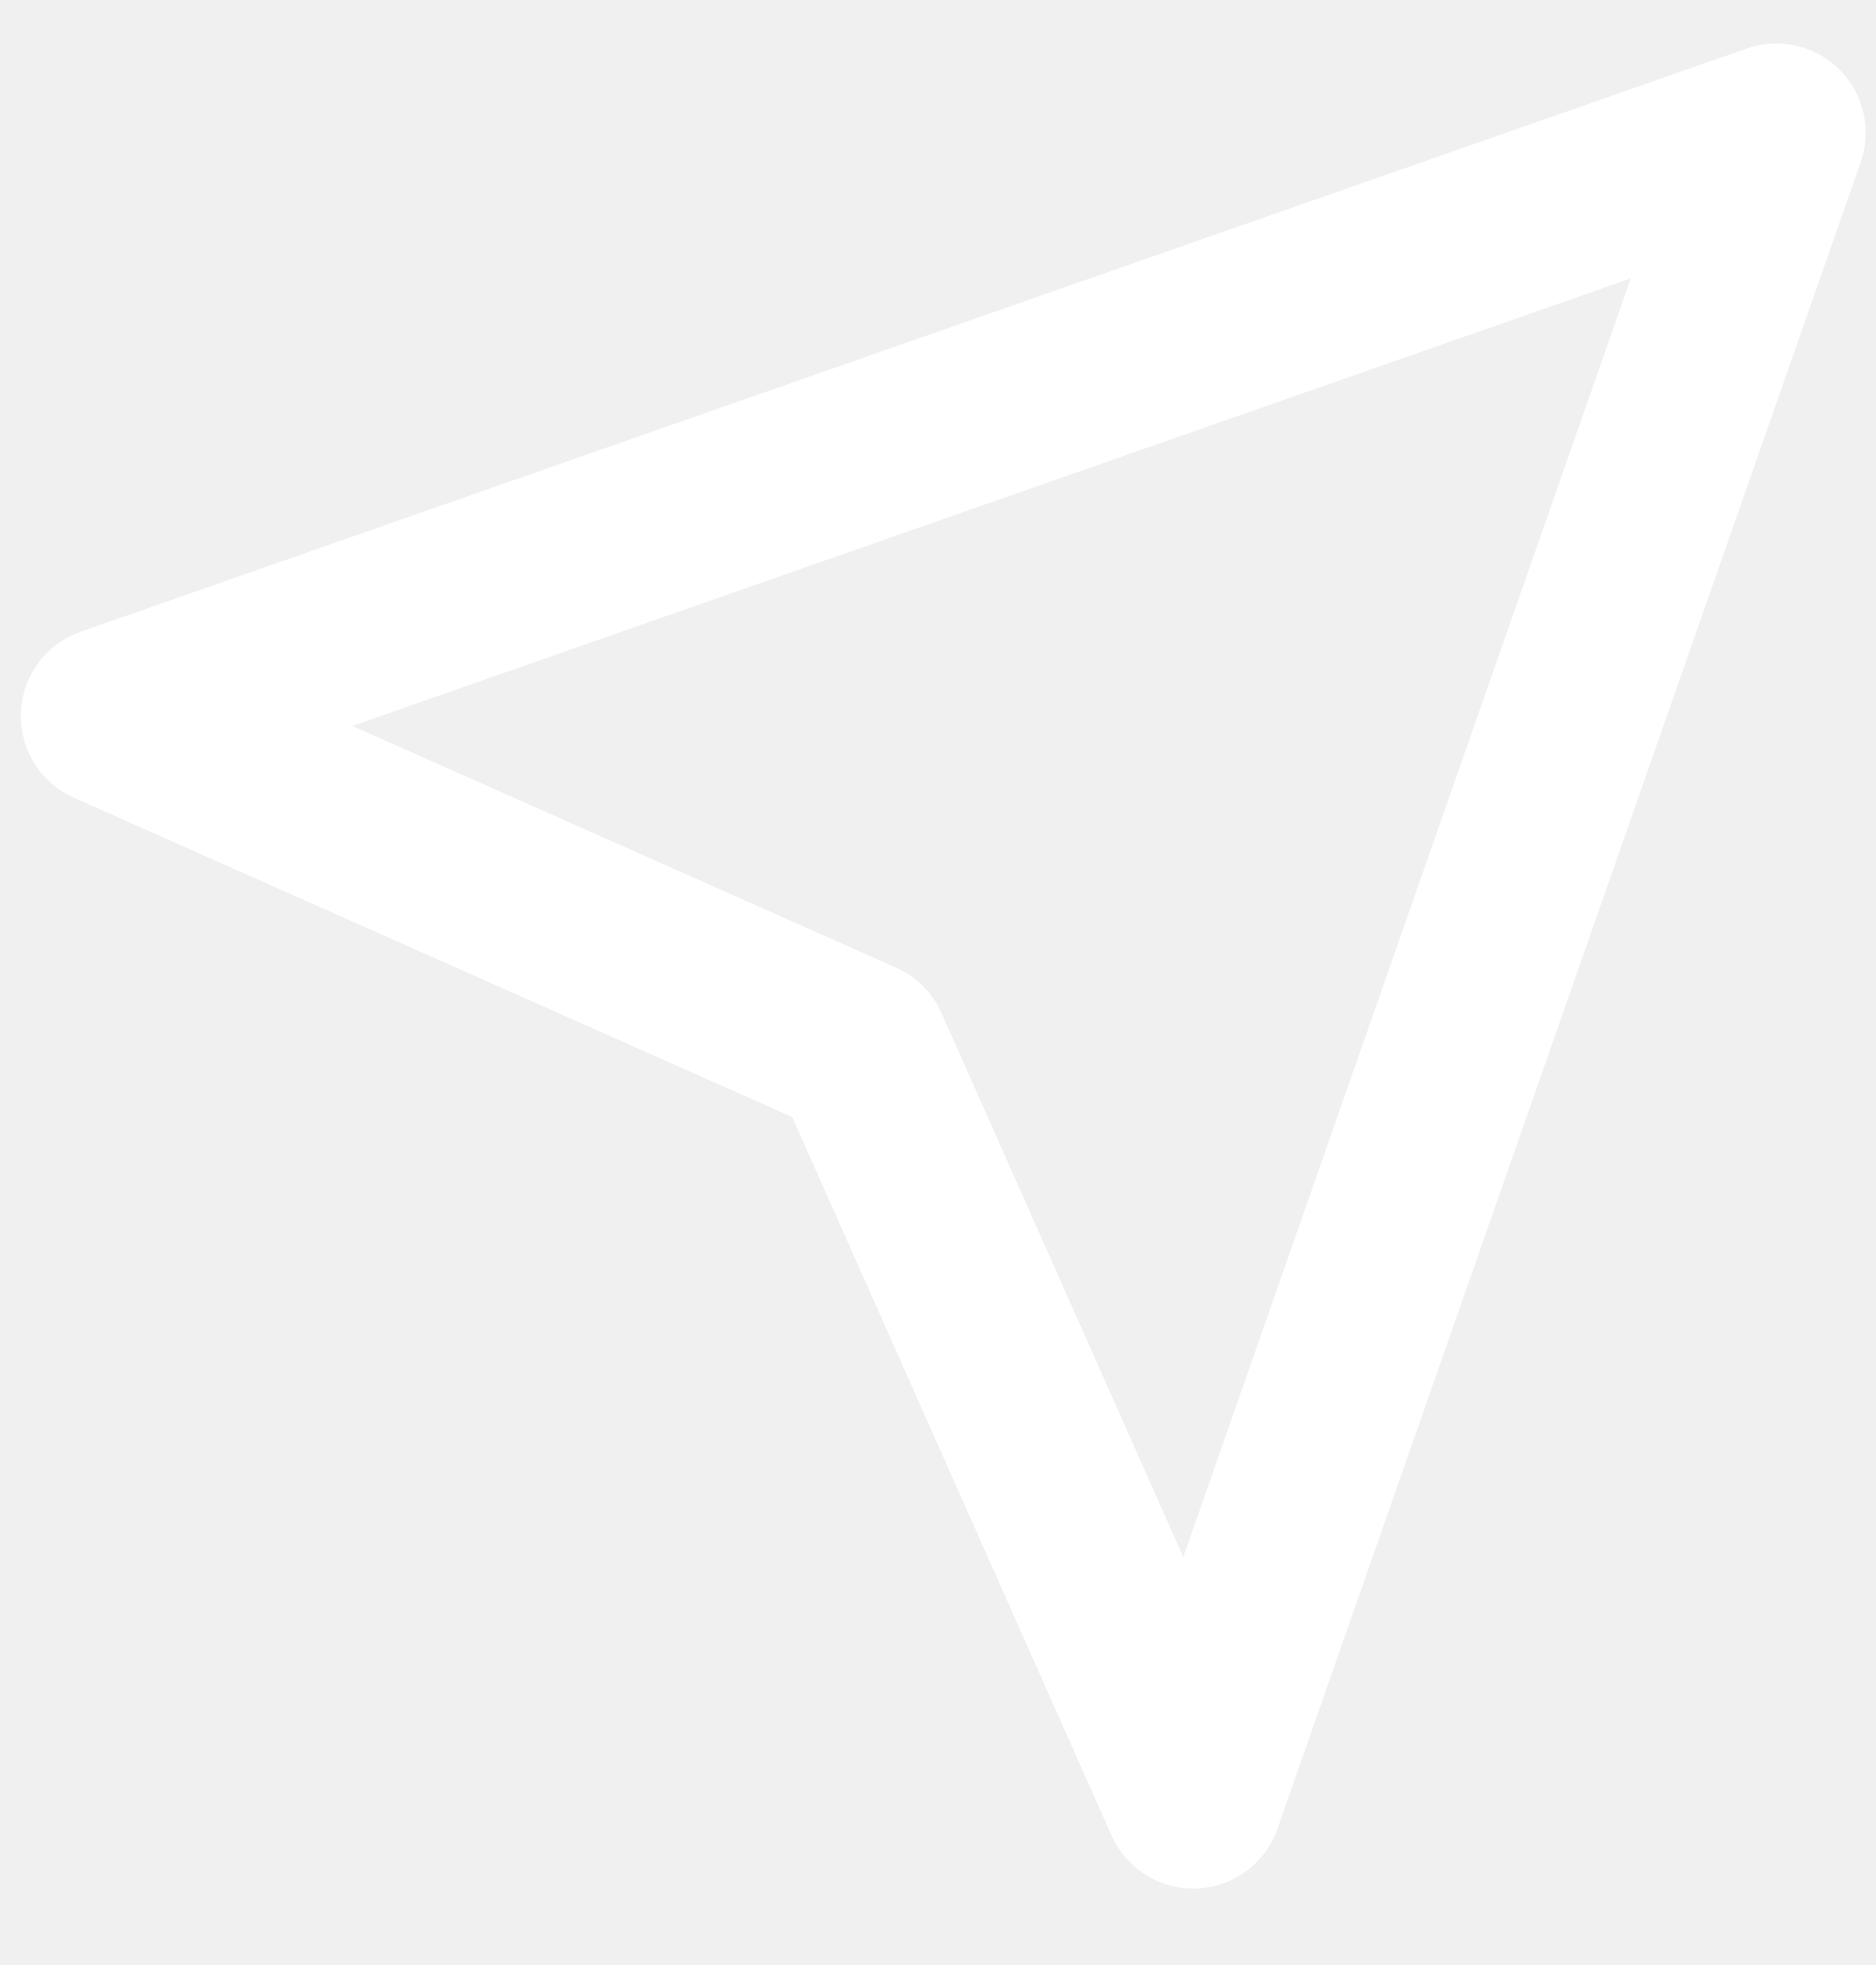
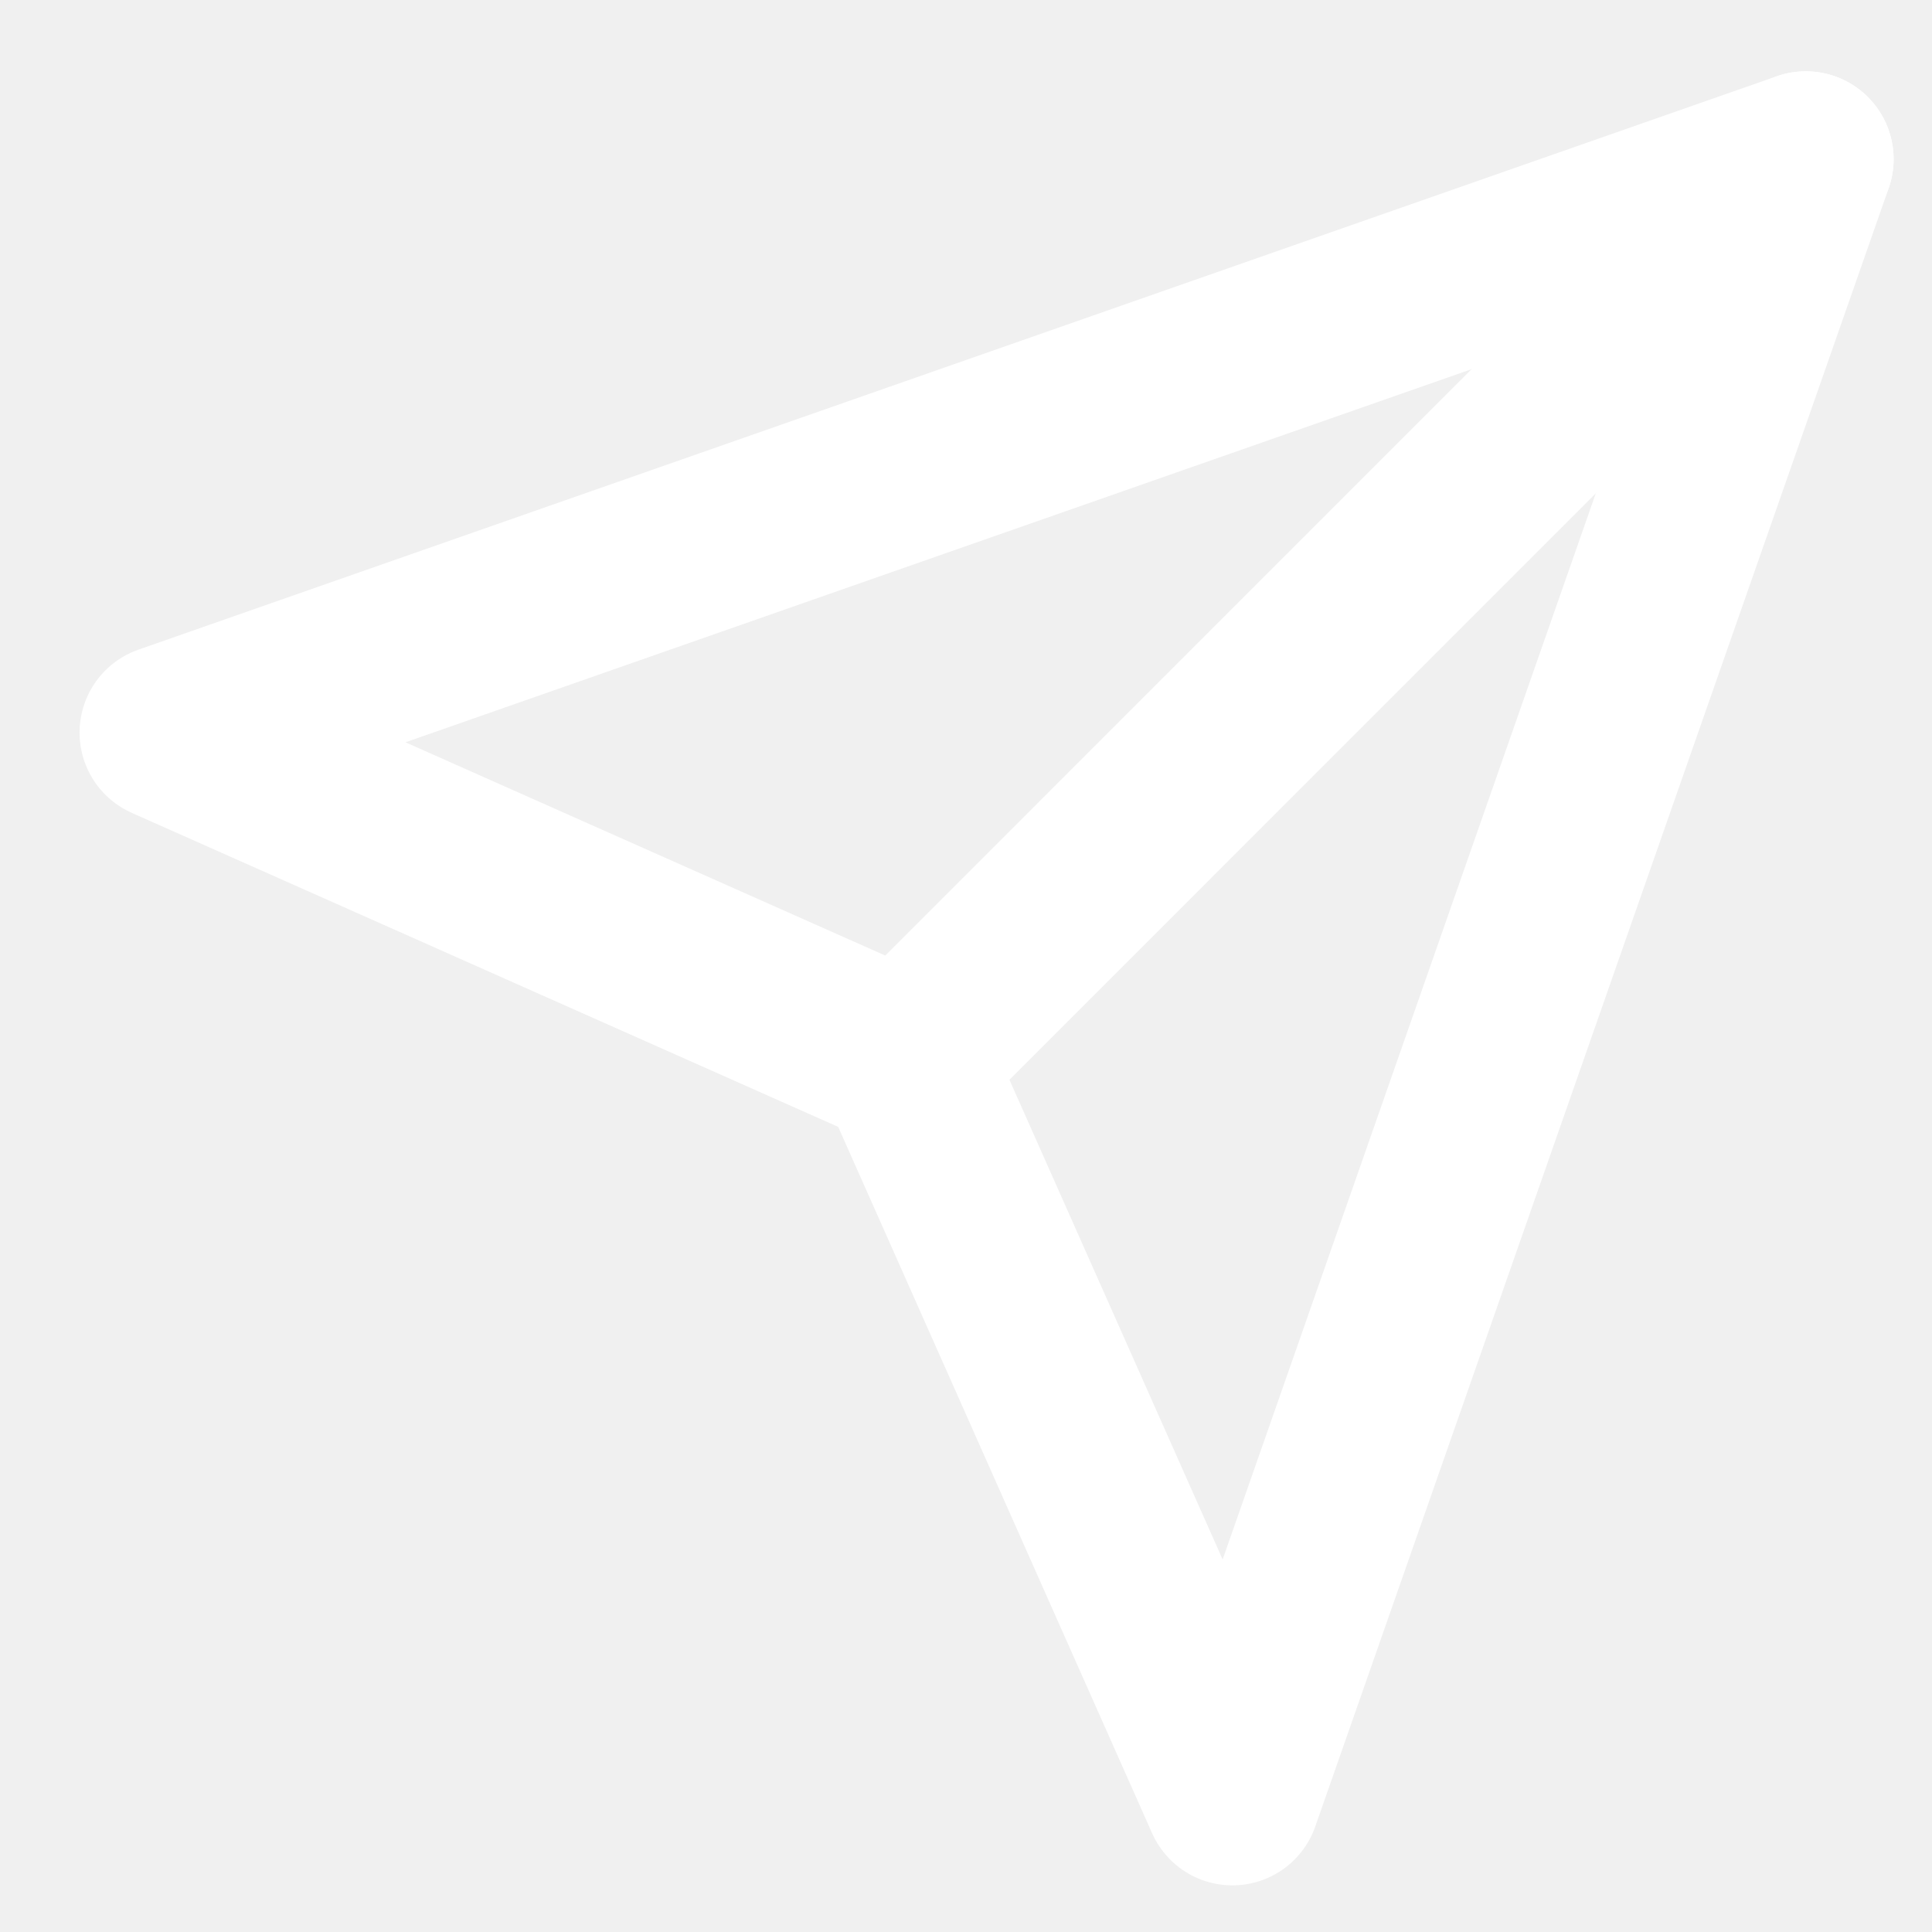
- <svg xmlns="http://www.w3.org/2000/svg" width="21" height="22" viewBox="0 0 21 22" fill="none">
-   <path d="M19.89 1.487L13.36 20.144L9.628 11.748L1.233 8.017L19.89 1.487Z" stroke="white" stroke-width="2" stroke-linecap="round" stroke-linejoin="round" />
+ <svg xmlns="http://www.w3.org/2000/svg" width="22" height="22" viewBox="0 0 22 22" fill="none">
+   <g id="Group 101">
+     <path id="Vector" d="M20.563 1.812L10.302 12.074" stroke="white" stroke-width="2" stroke-linecap="round" stroke-linejoin="round" />
+     <path id="Vector_2" d="M20.563 1.812L14.033 20.469L10.302 12.074L1.906 8.342L20.563 1.812Z" stroke="white" stroke-width="2" stroke-linecap="round" stroke-linejoin="round" />
+   </g>
</svg>
